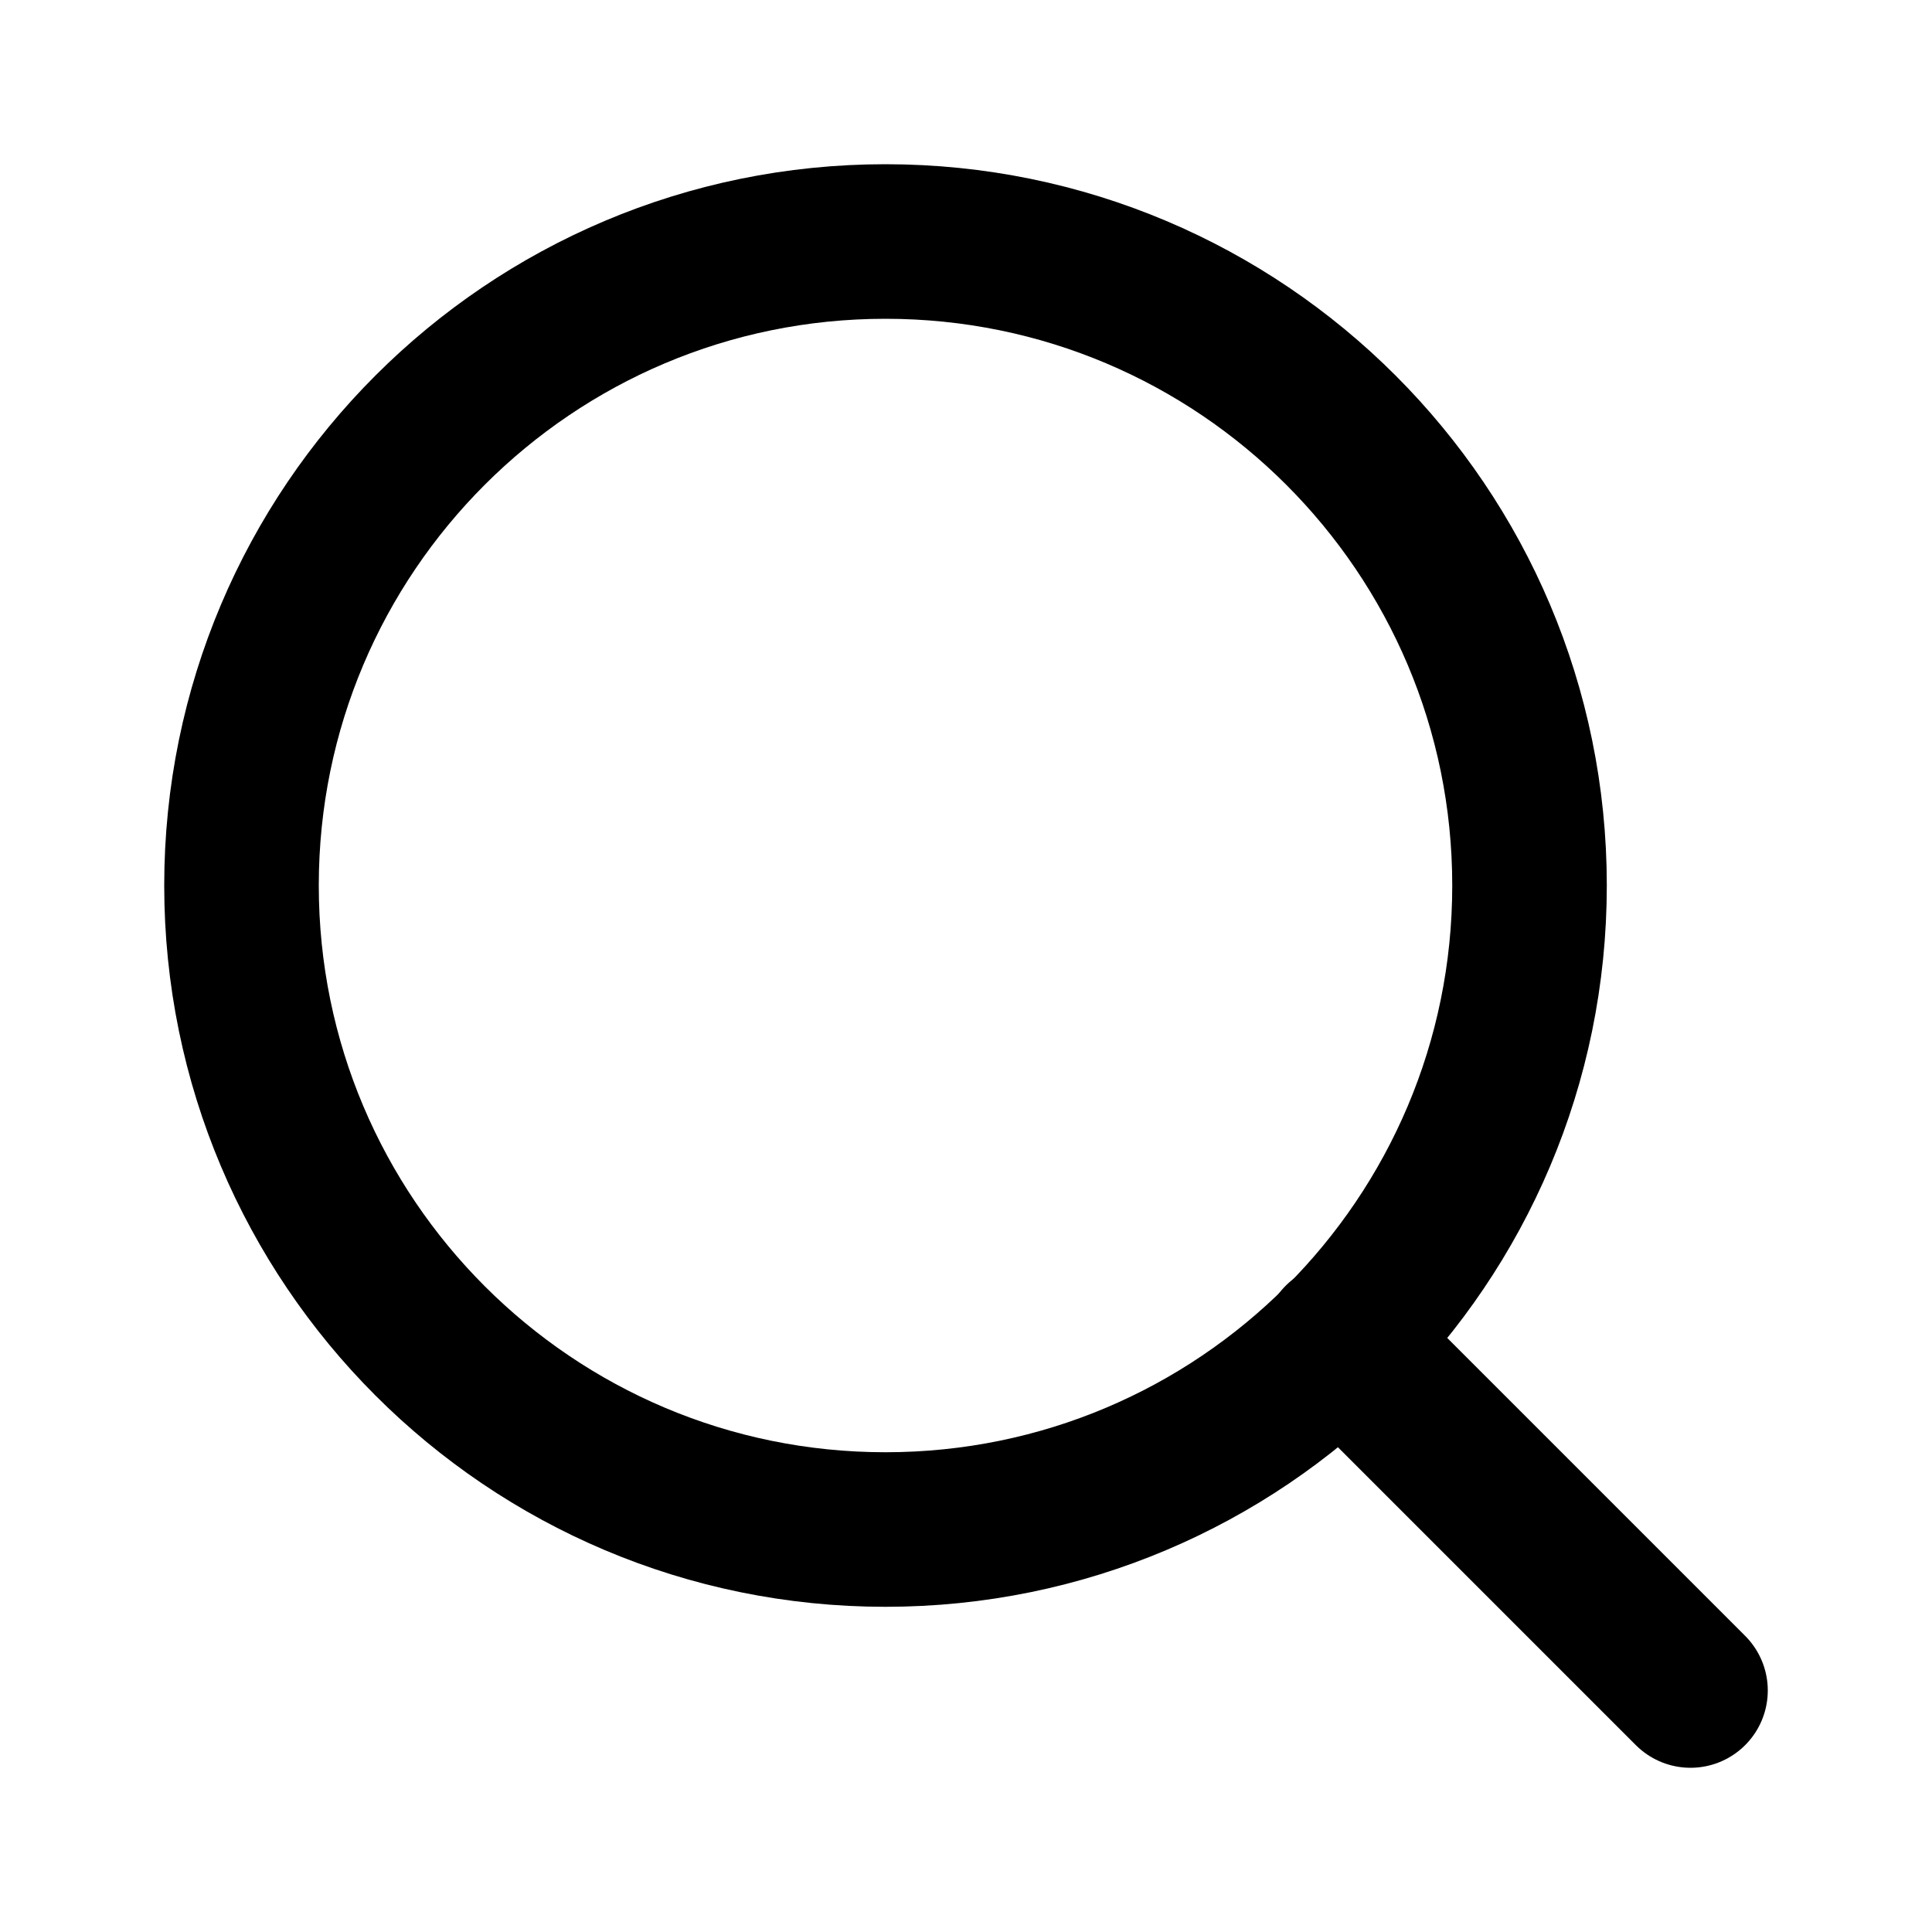
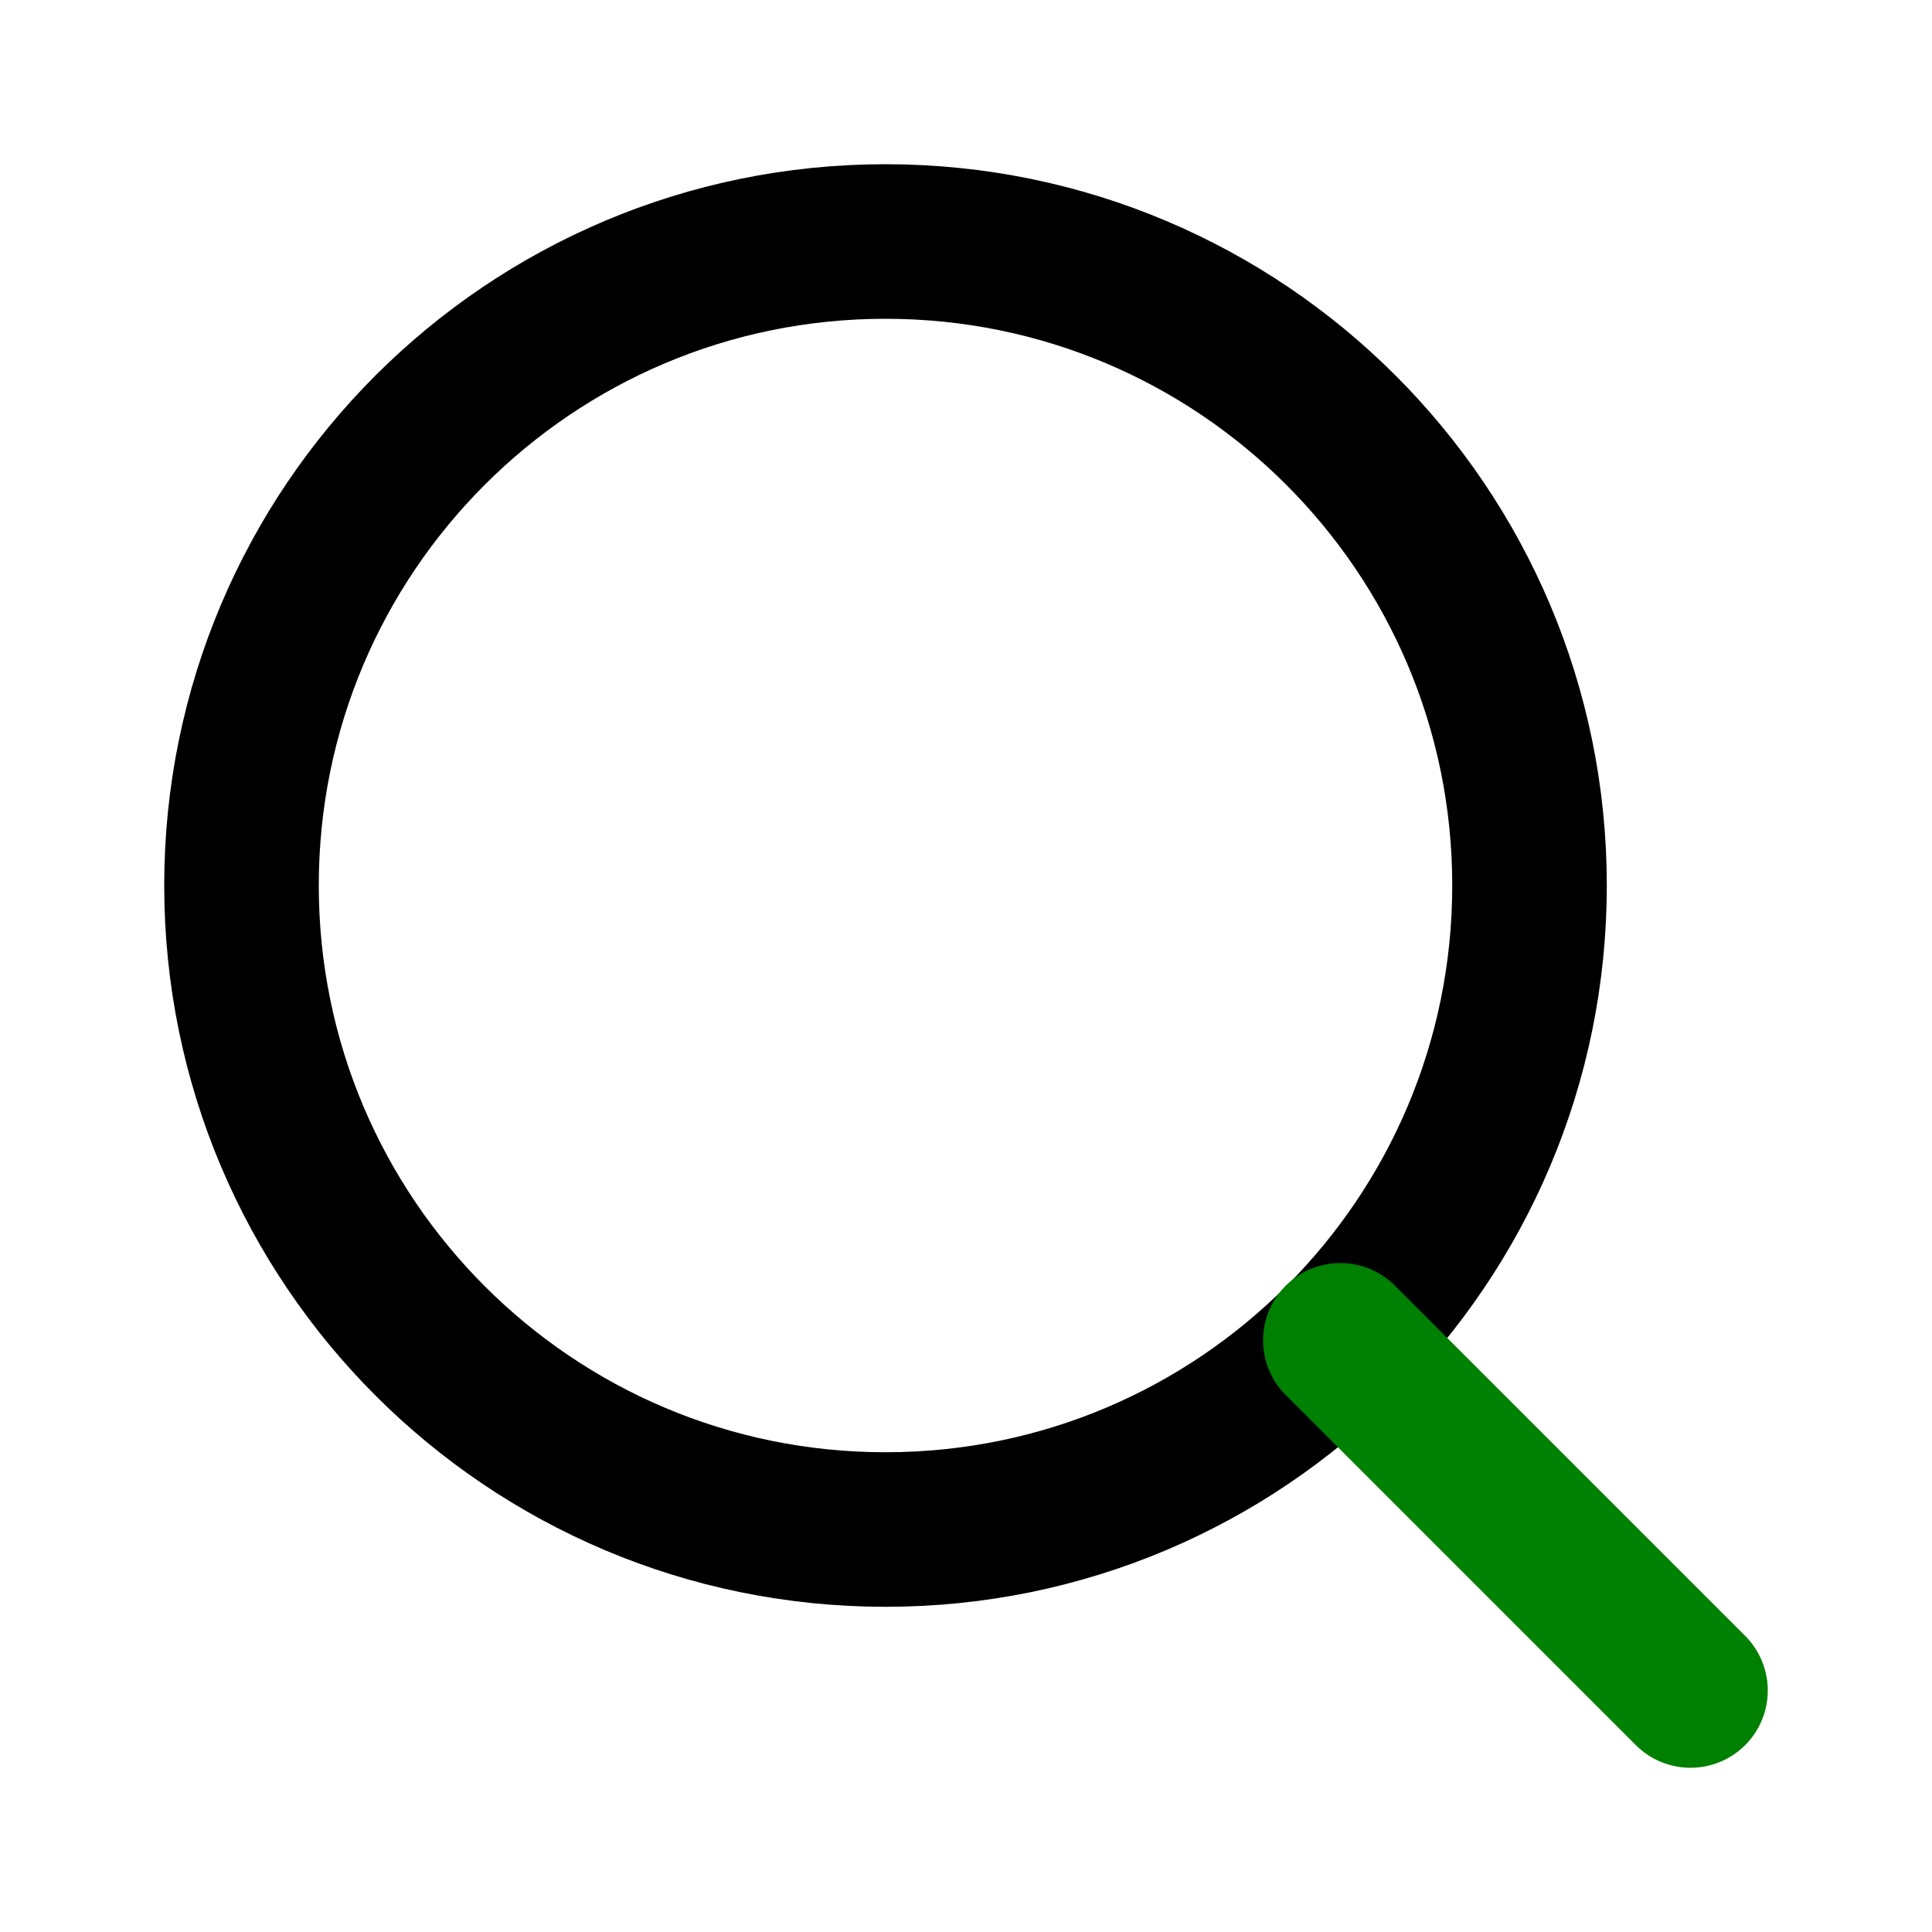
<svg xmlns="http://www.w3.org/2000/svg" width="25" height="25" viewBox="0 0 25 25" fill="none">
  <path d="M11.458 19.792C16.061 19.792 19.792 16.061 19.792 11.458C19.792 6.856 16.061 3.125 11.458 3.125C6.856 3.125 3.125 6.856 3.125 11.458C3.125 16.061 6.856 19.792 11.458 19.792Z" stroke="black" stroke-width="2" stroke-linecap="round" stroke-linejoin="round" />
-   <path d="M21.875 21.875L17.344 17.344" stroke="black" stroke-width="2" stroke-linecap="round" stroke-linejoin="round" />
+   <path d="M21.875 21.875L17.344 17.344" stroke="green" stroke-width="2" stroke-linecap="round" stroke-linejoin="round" />
</svg>
